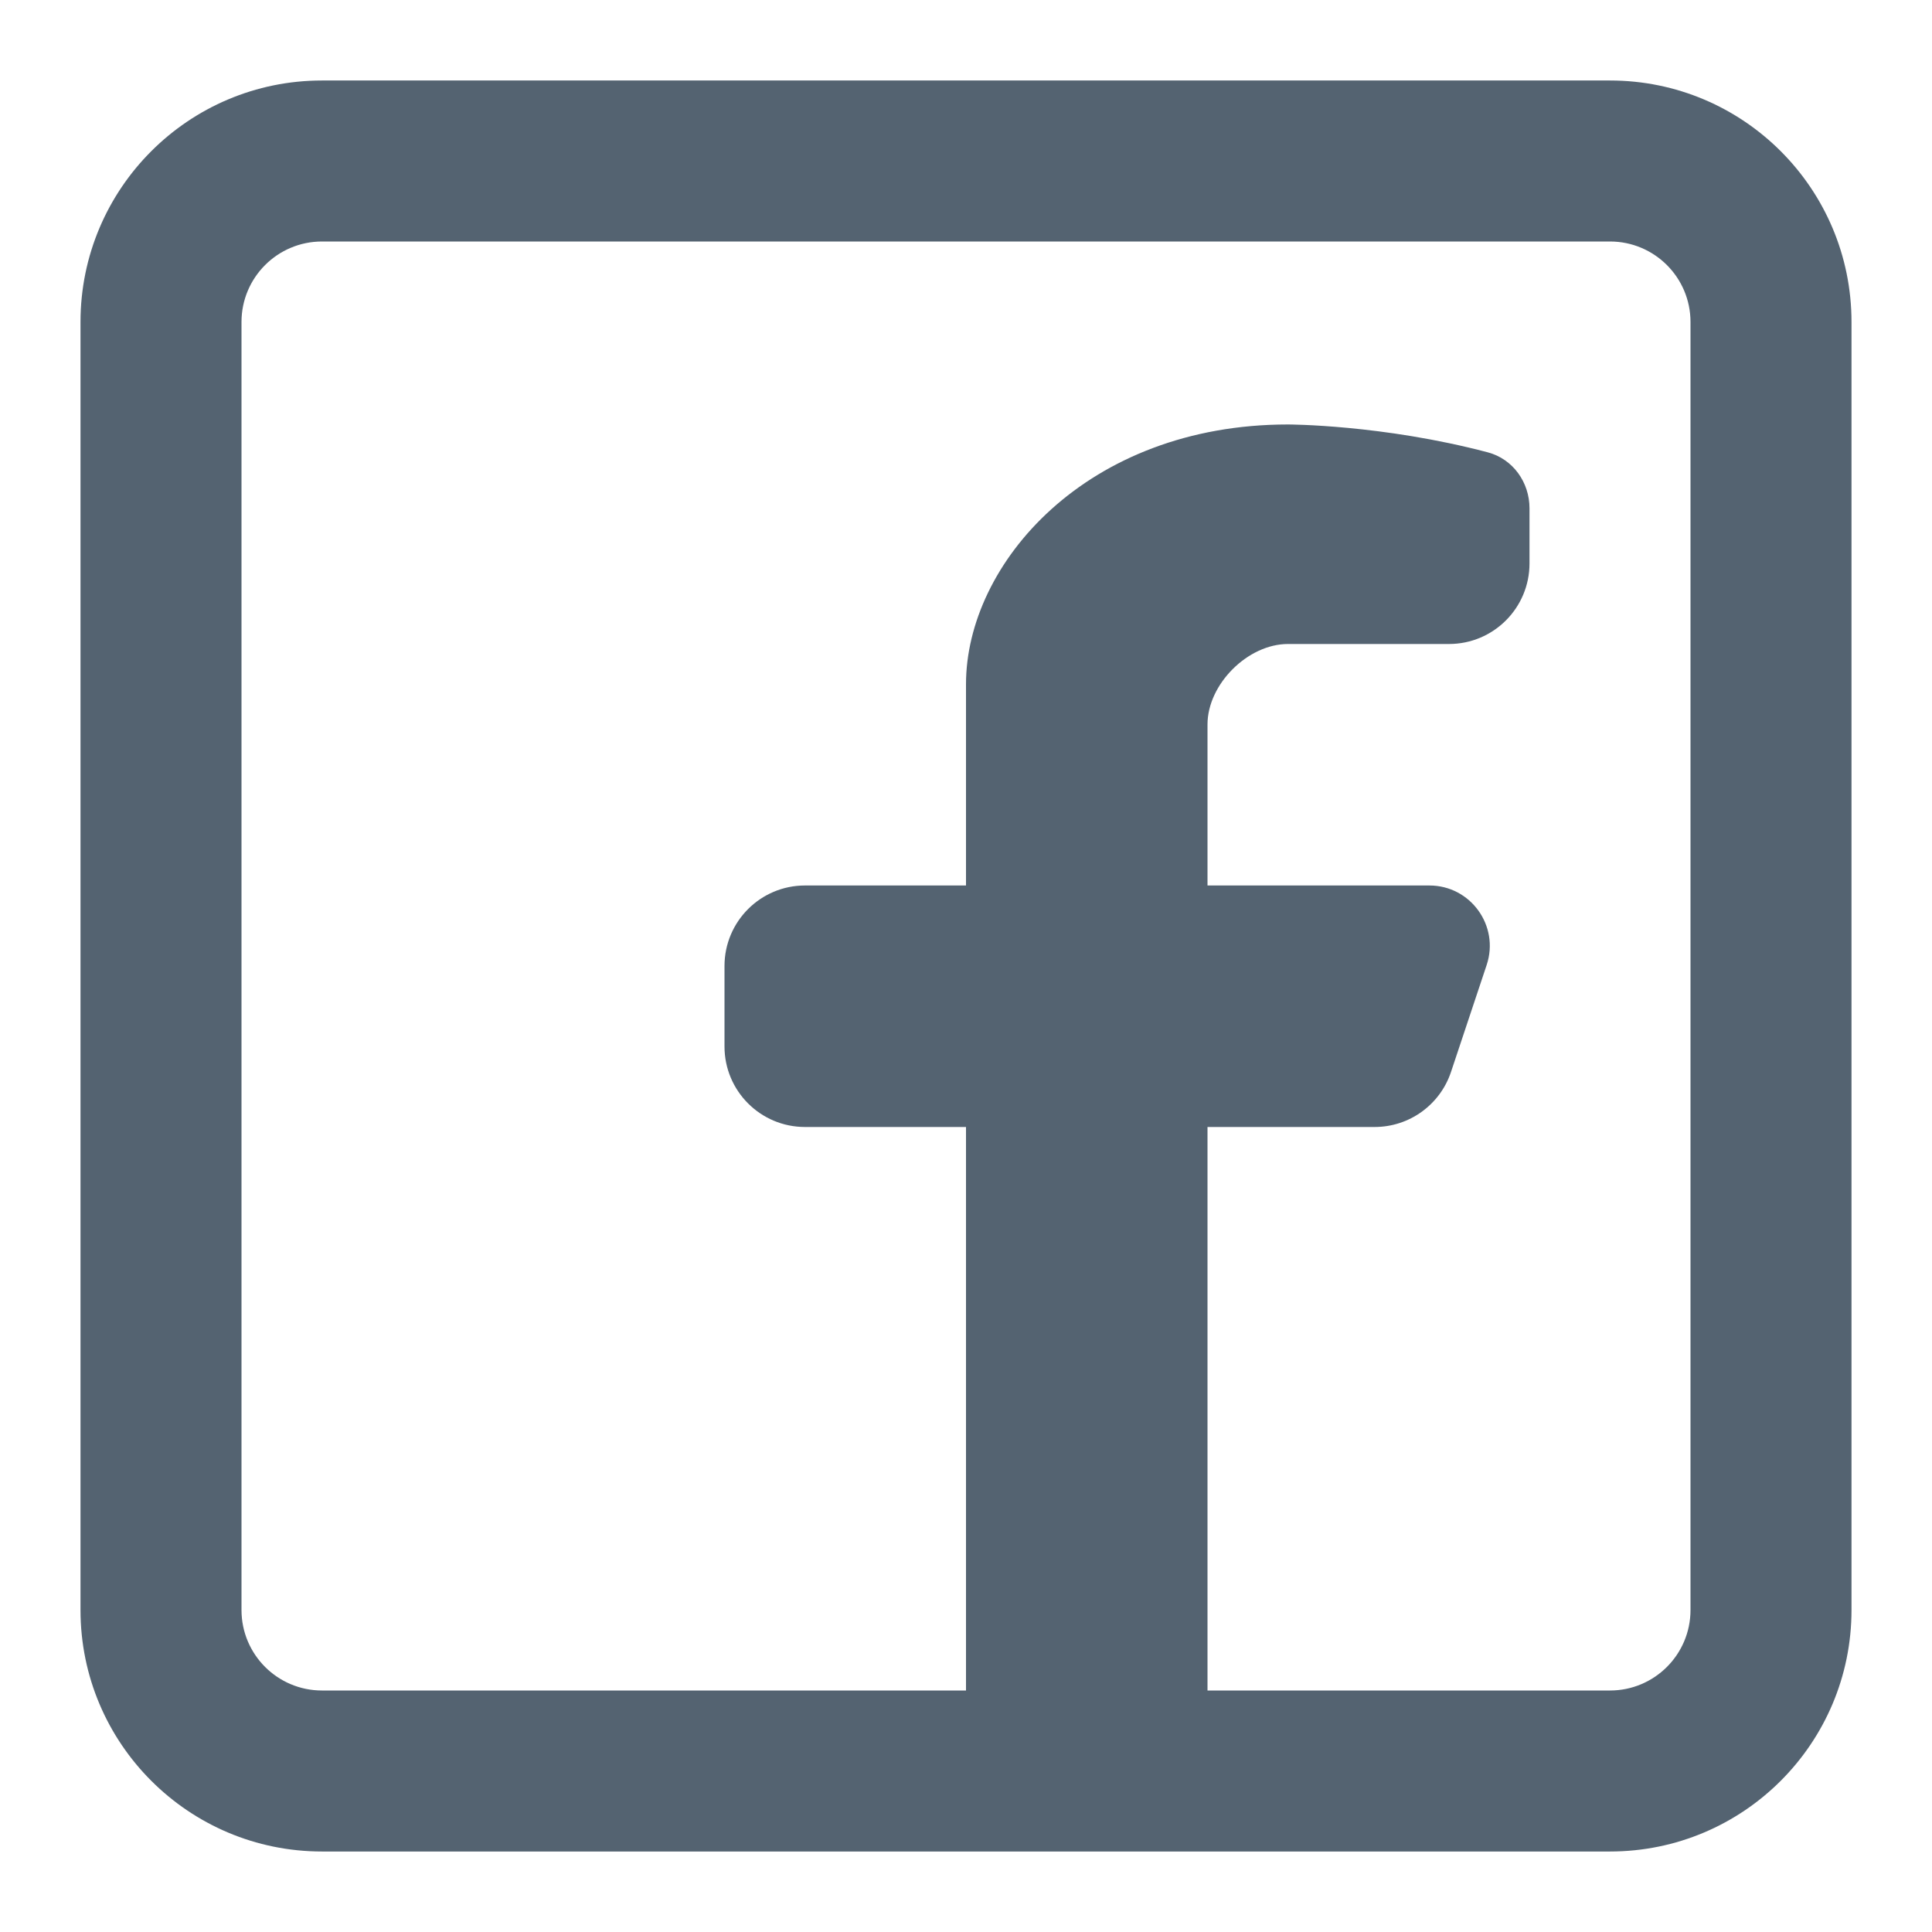
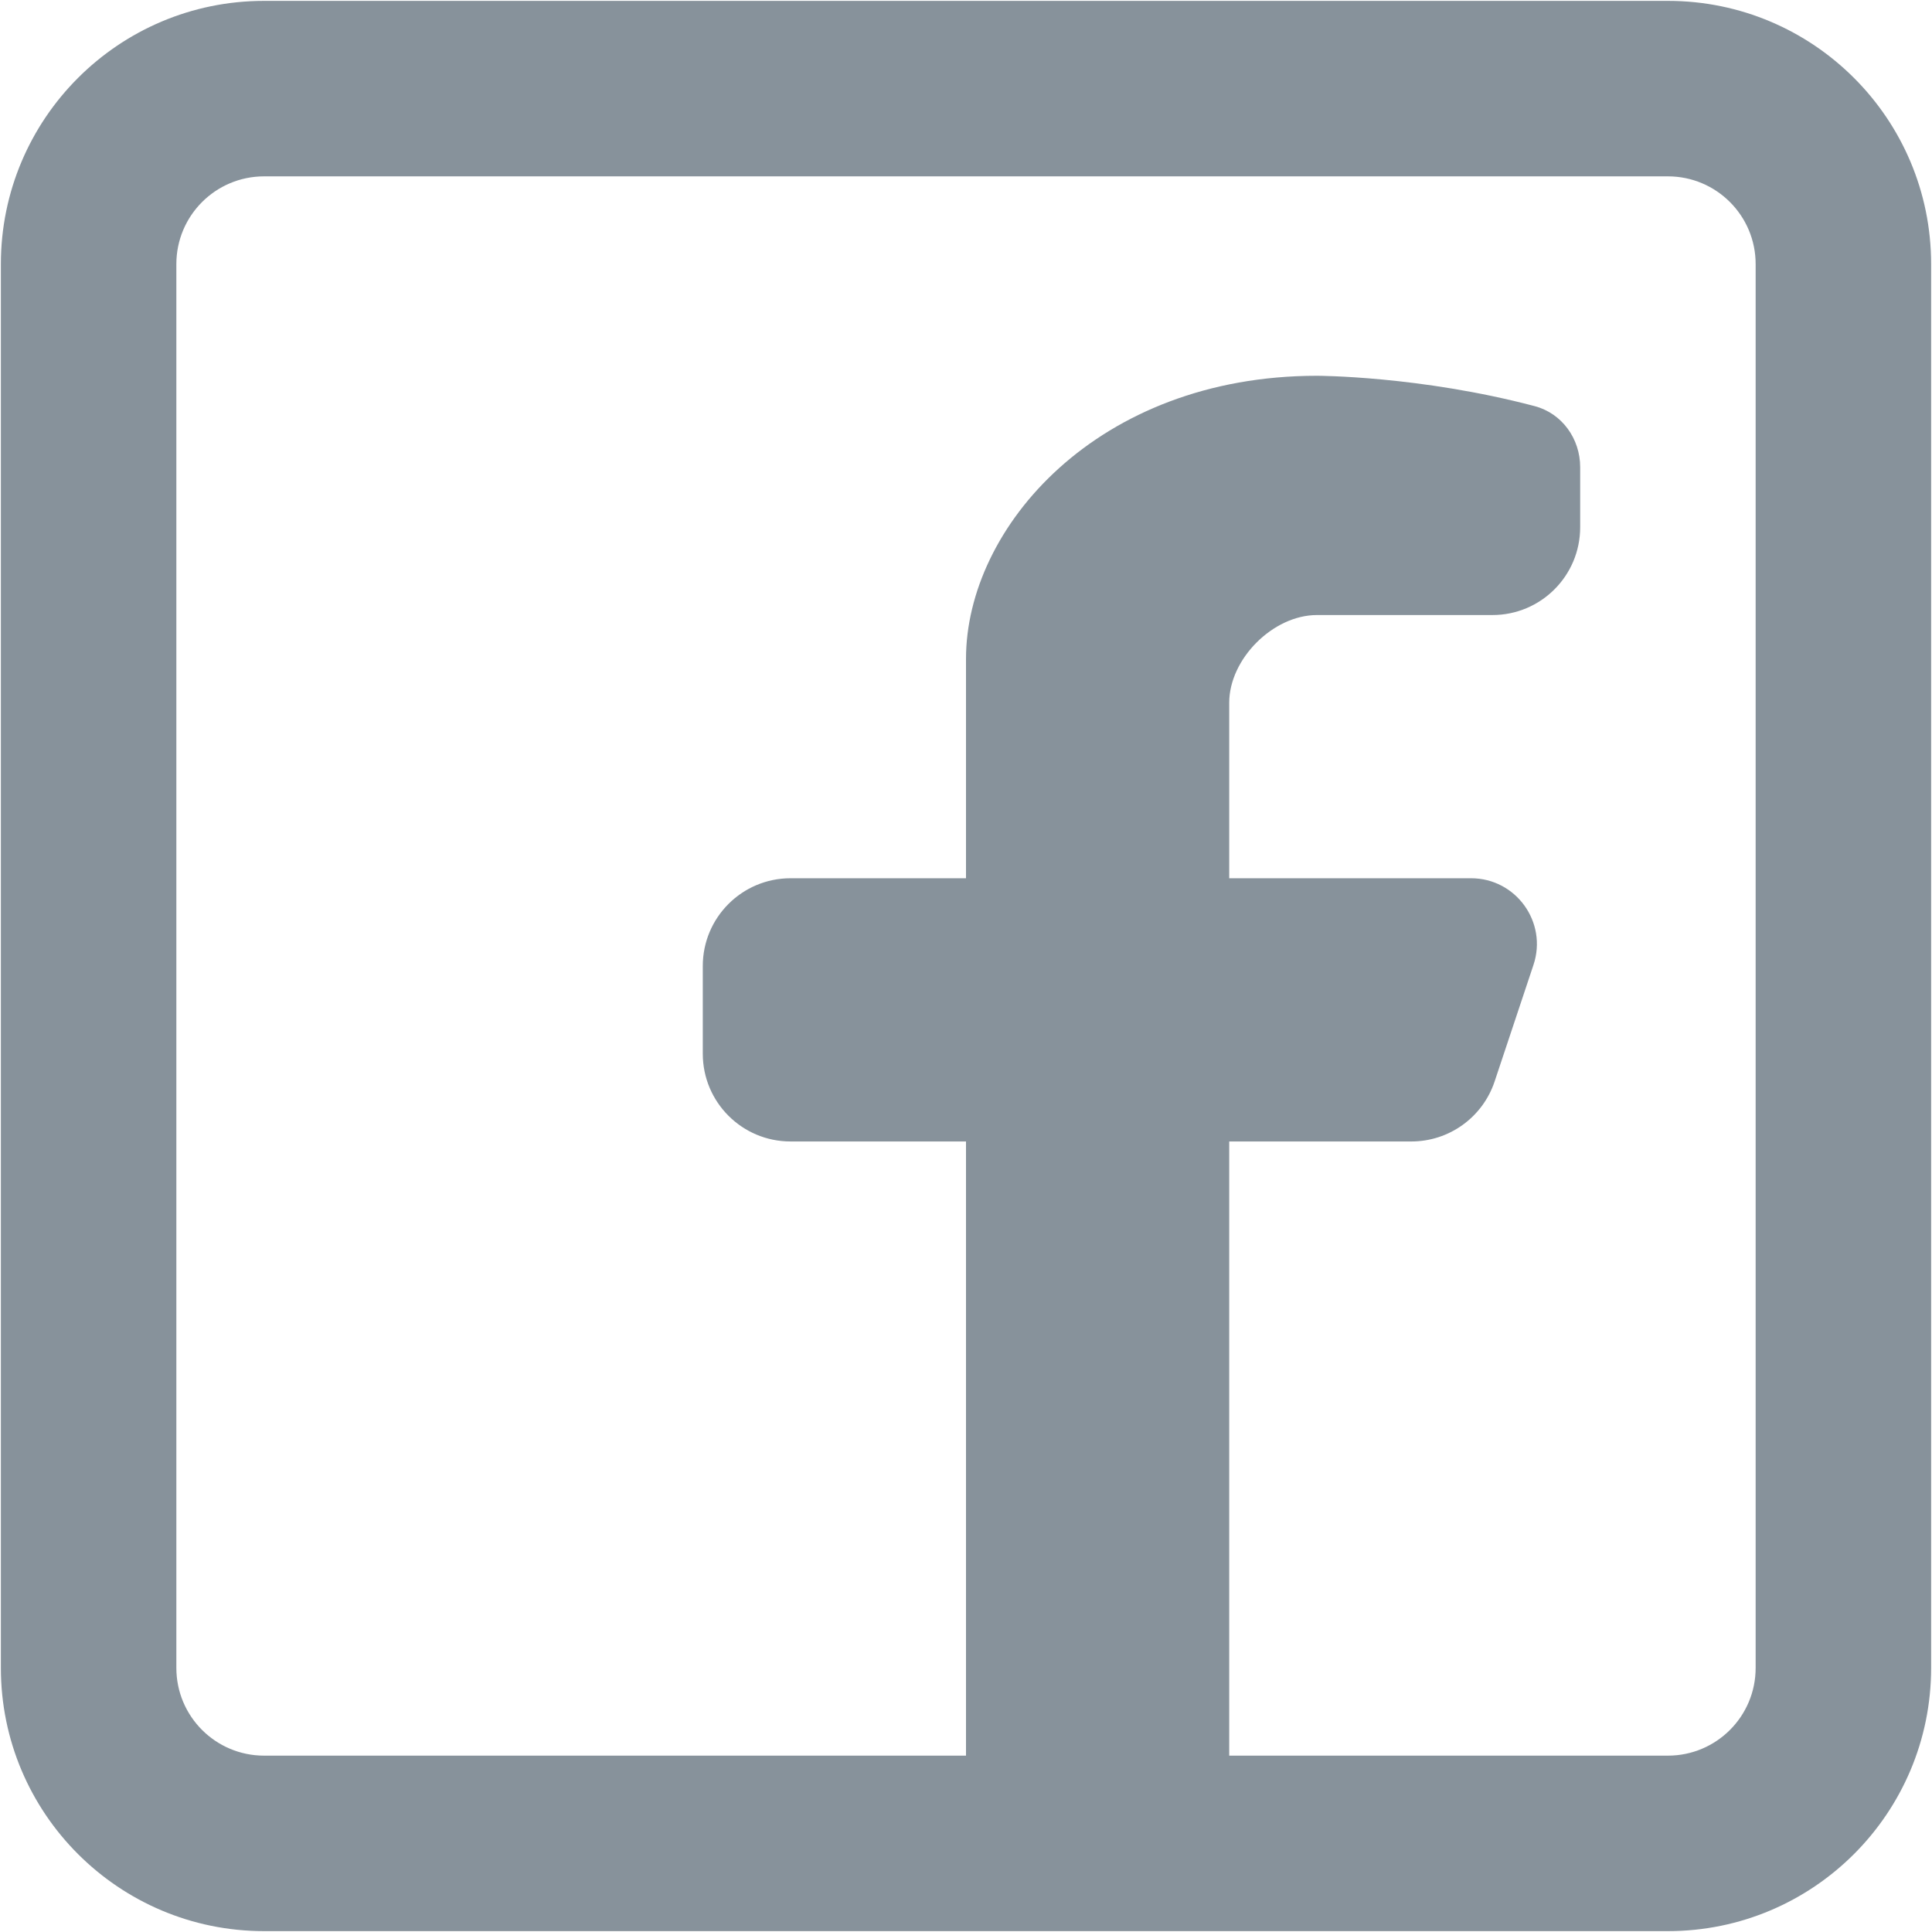
- <svg xmlns="http://www.w3.org/2000/svg" width="800" height="800" viewBox="0 0 800 800" fill="none">
-   <path fill-rule="evenodd" clip-rule="evenodd" d="M666.667 33.333C721.897 33.333 766.667 78.105 766.667 133.333V666.667C766.667 721.897 721.897 766.667 666.667 766.667H133.333C78.105 766.667 33.334 721.897 33.334 666.667V133.333C33.334 78.105 78.105 33.333 133.333 33.333H666.667ZM666.667 100C685.077 100 700 114.924 700 133.333V666.667C700 685.077 685.077 700 666.667 700H500V466.663H569.207C583.553 466.663 596.29 457.483 600.83 443.87L615.597 399.57C620.993 383.38 608.943 366.663 591.88 366.663H500V299.997C500 283.331 516.667 266.664 533.333 266.664H600C618.41 266.664 633.333 251.74 633.333 233.331V210.464C633.333 199.697 626.457 190.043 616.043 187.296C572.35 175.765 533.333 175.765 533.333 175.765C450 175.765 400 233.331 400 283.331V366.663H333.333C314.924 366.663 300 381.587 300 399.997V433.33C300 451.74 314.924 466.663 333.333 466.663H400V700H133.333C114.924 700 100 685.077 100 666.667V133.333C100 114.924 114.924 100 133.333 100H666.667Z" fill="#546371" />
+ <svg xmlns="http://www.w3.org/2000/svg" width="734" height="734" viewBox="0 0 734 734" fill="none">
+   <path fill-rule="evenodd" clip-rule="evenodd" d="M633.667 0.333C688.897 0.333 733.667 45.105 733.667 100.333V633.667C733.667 688.897 688.897 733.667 633.667 733.667H100.333C45.105 733.667 0.333 688.897 0.333 633.667V100.333C0.333 45.105 45.105 0.333 100.333 0.333H633.667ZM633.667 67C652.077 67 667 81.924 667 100.333V633.667C667 652.077 652.077 667 633.667 667H467V433.663H536.207C550.553 433.663 563.29 424.483 567.83 410.87L582.597 366.57C587.993 350.38 575.943 333.663 558.88 333.663H467V266.997C467 250.331 483.667 233.664 500.333 233.664H567C585.41 233.664 600.333 218.74 600.333 200.331V177.464C600.333 166.697 593.457 157.043 583.043 154.296C539.35 142.765 500.333 142.765 500.333 142.765C417 142.765 367 200.331 367 250.331V333.663H300.333C281.924 333.663 267 348.587 267 366.997V400.33C267 418.74 281.924 433.663 300.333 433.663H367V667H100.333C81.924 667 67 652.077 67 633.667V100.333C67 81.924 81.924 67 100.333 67H633.667Z" fill="#87929B" />
</svg>
